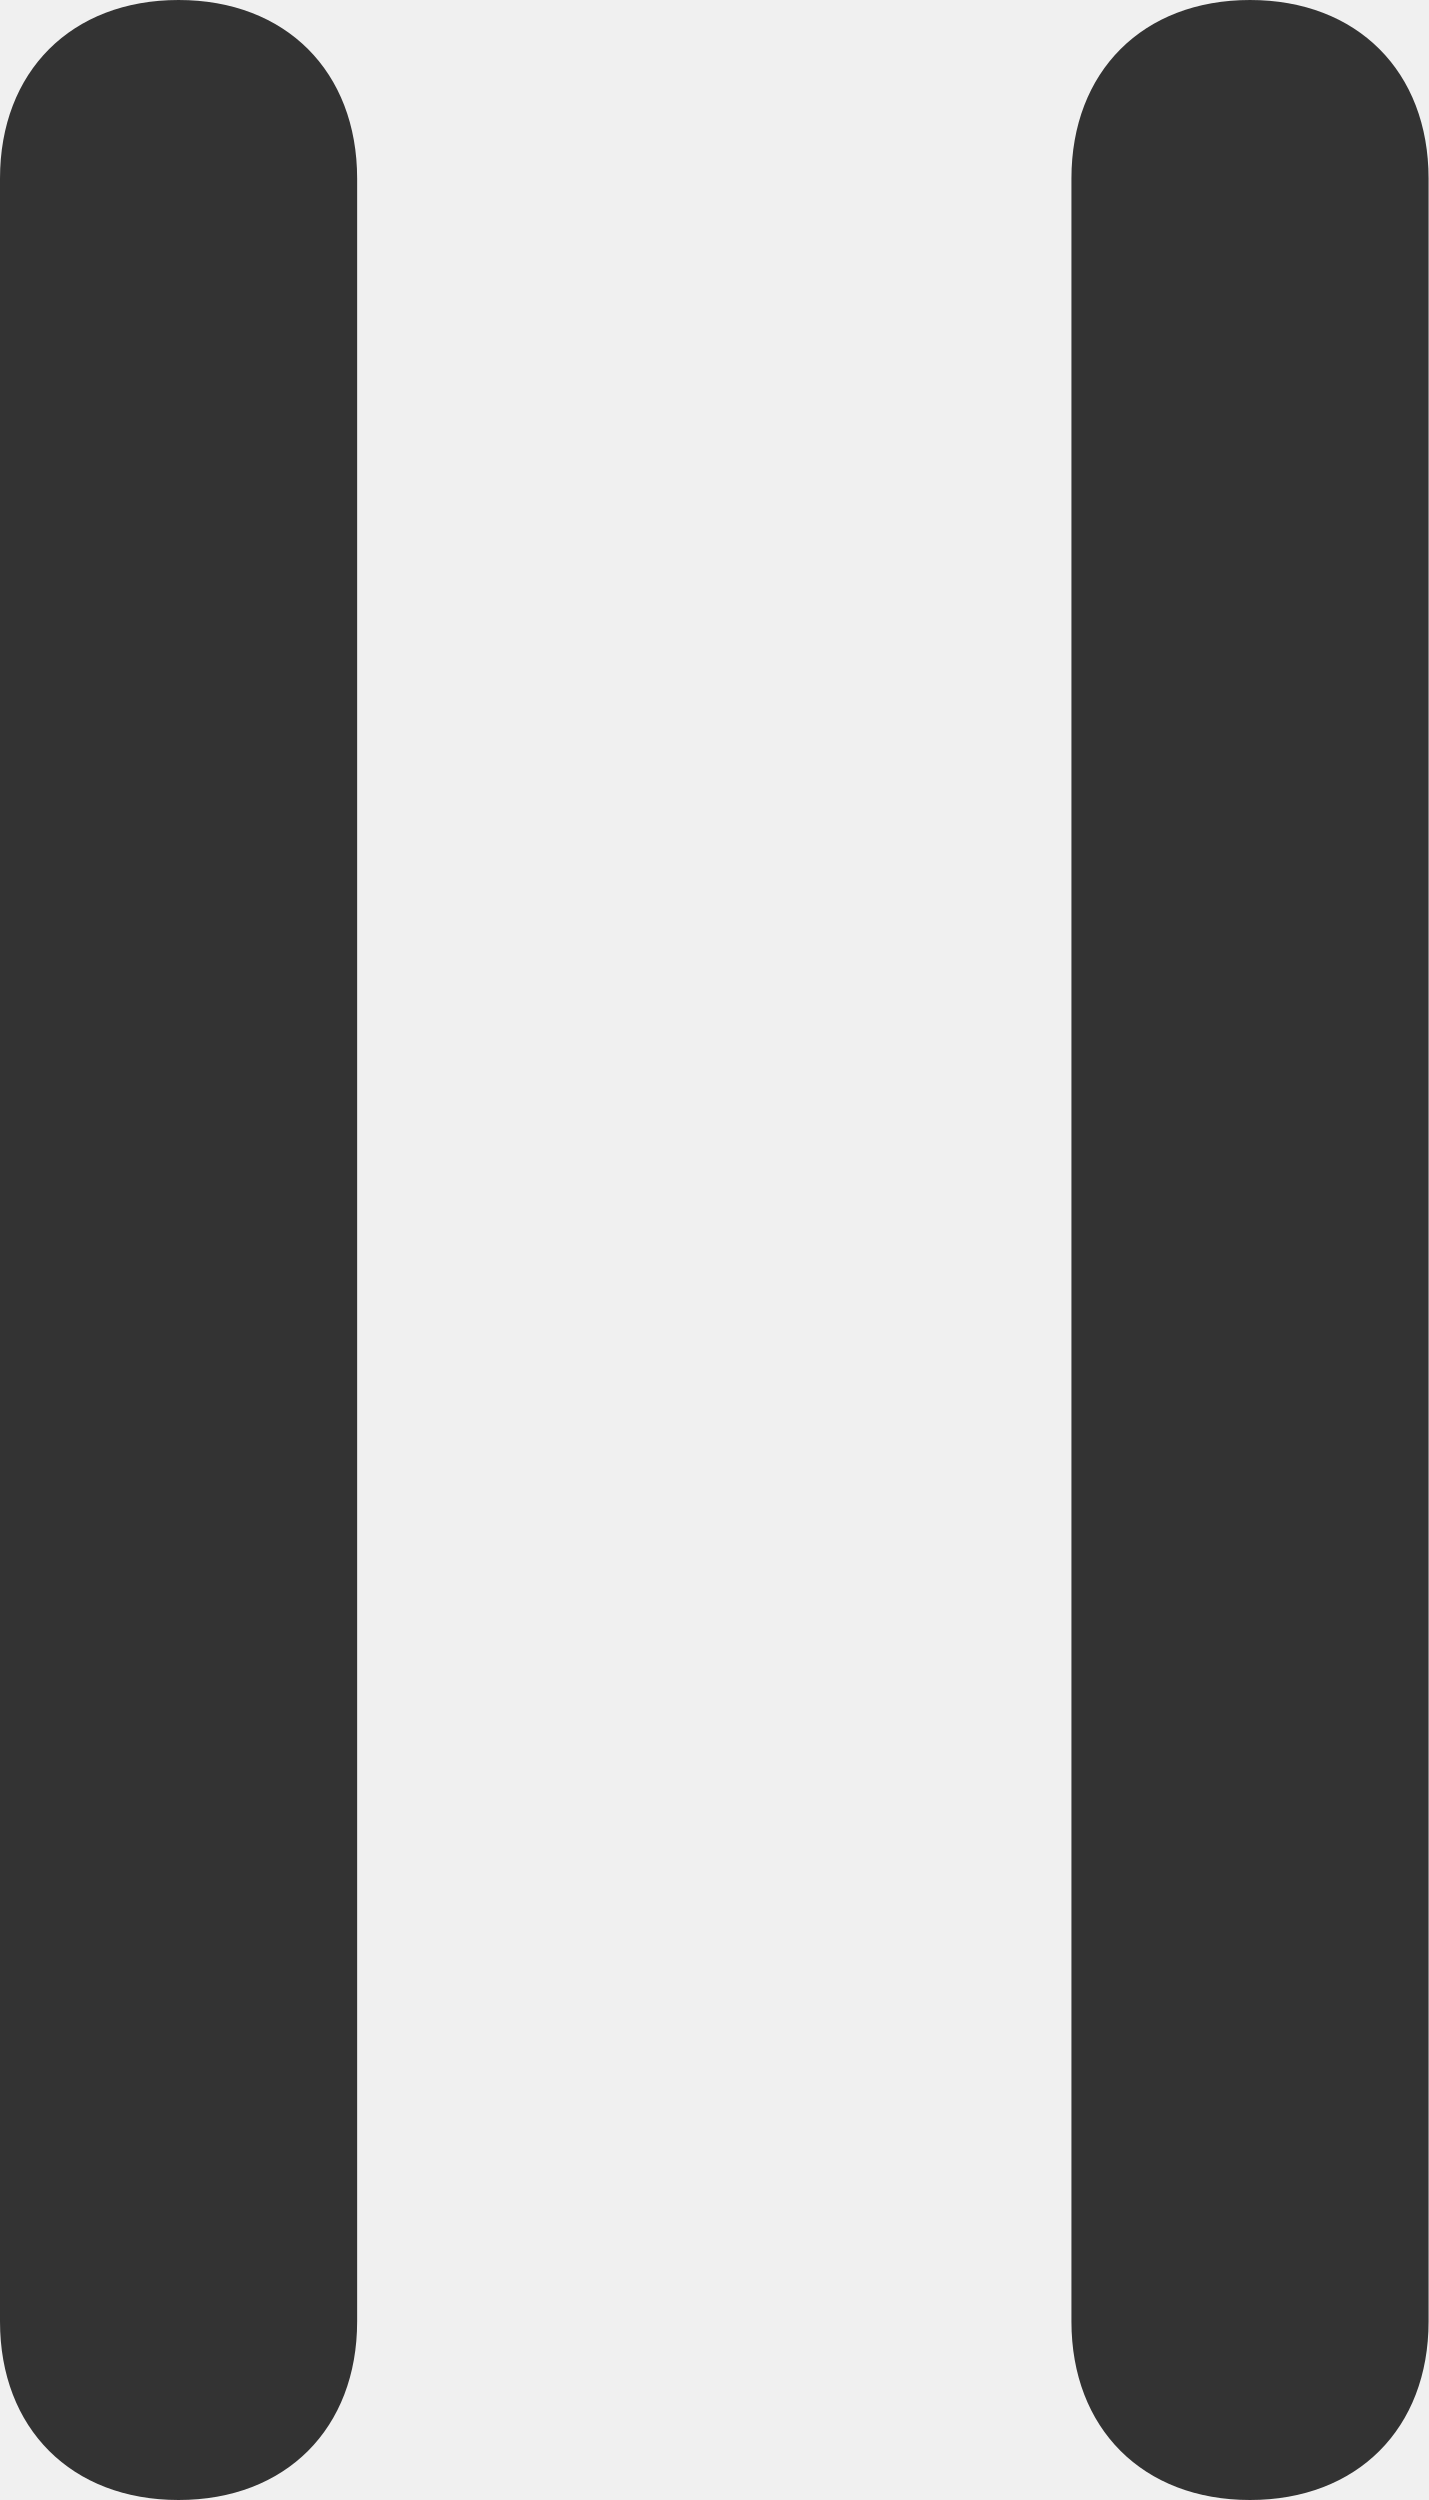
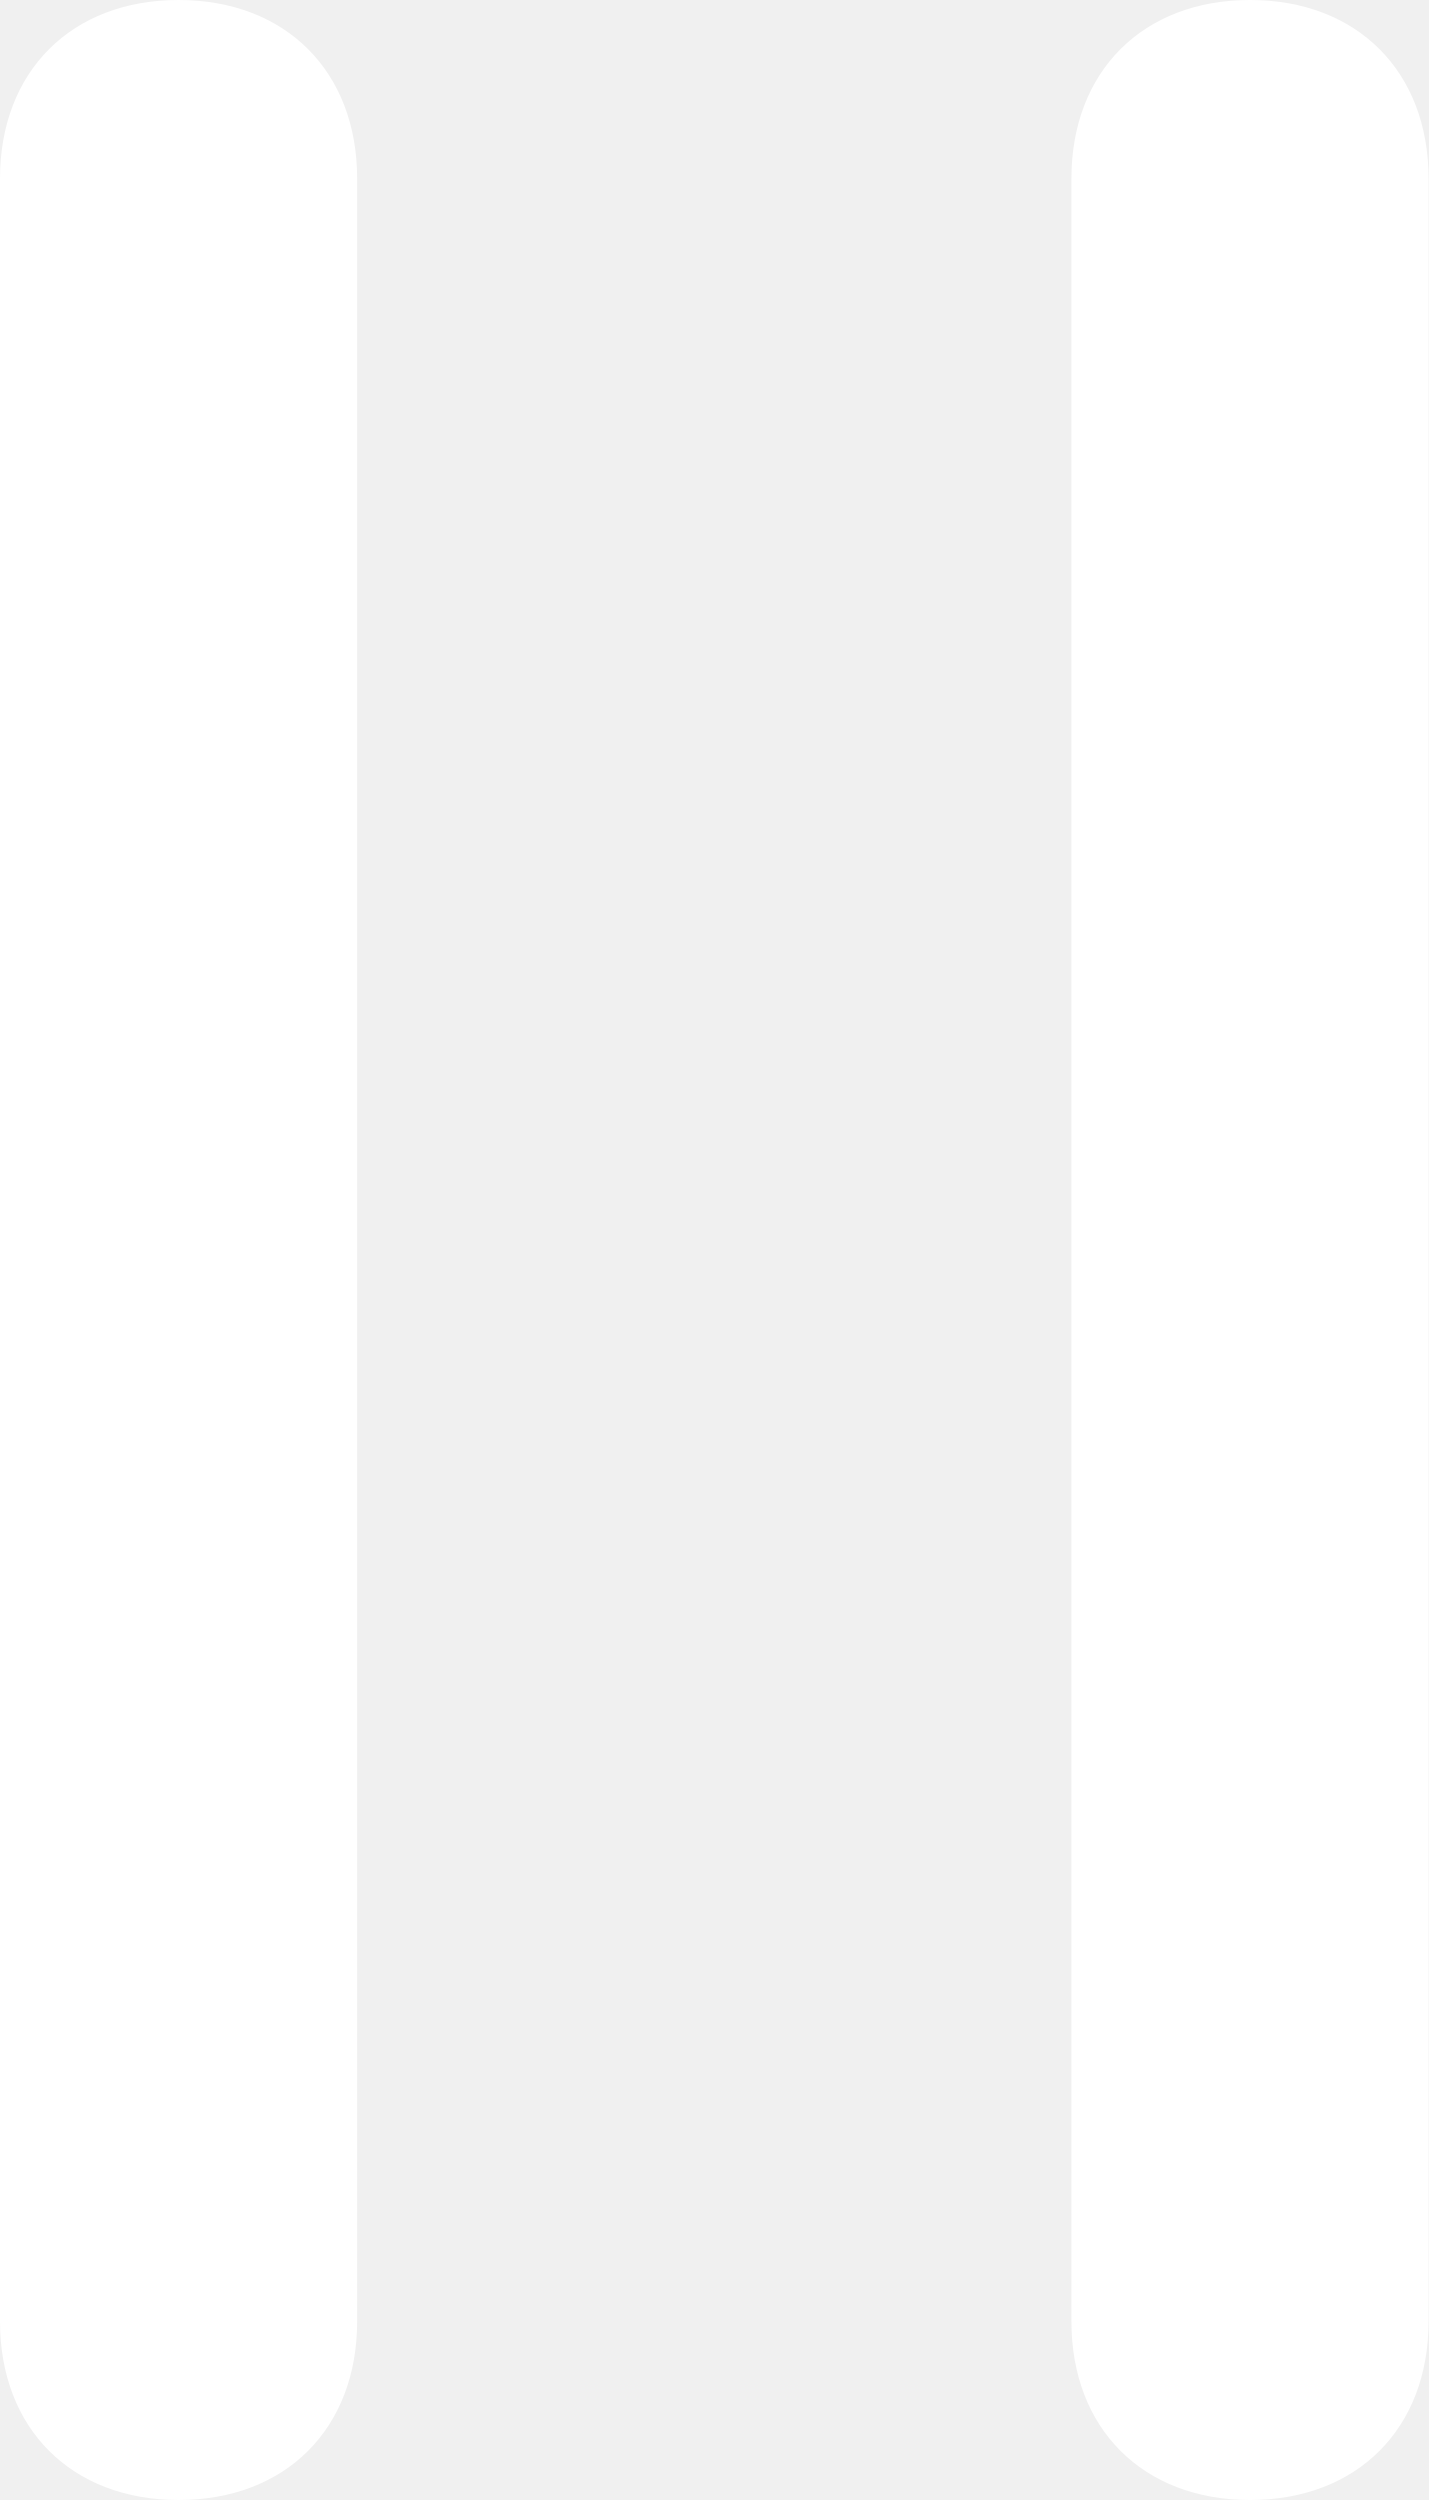
<svg xmlns="http://www.w3.org/2000/svg" viewBox="0 0 8 14">
-   <g fill="#333333">
+   <g fill="white">
    <path d="M1,14 C0.4,14 0,13.6 0,13 L0,1 C0,0.4 0.4,0 1,0 C1.6,0 2,0.4 2,1 L2,13 C2,13.6 1.6,14 1,14 Z" id="Path" />
    <path d="M7,14 C6.4,14 6,13.6 6,13 L6,1 C6,0.4 6.4,0 7,0 C7.6,0 8,0.4 8,1 L8,13 C8,13.6 7.6,14 7,14 Z" id="Path" />
  </g>
</svg>
